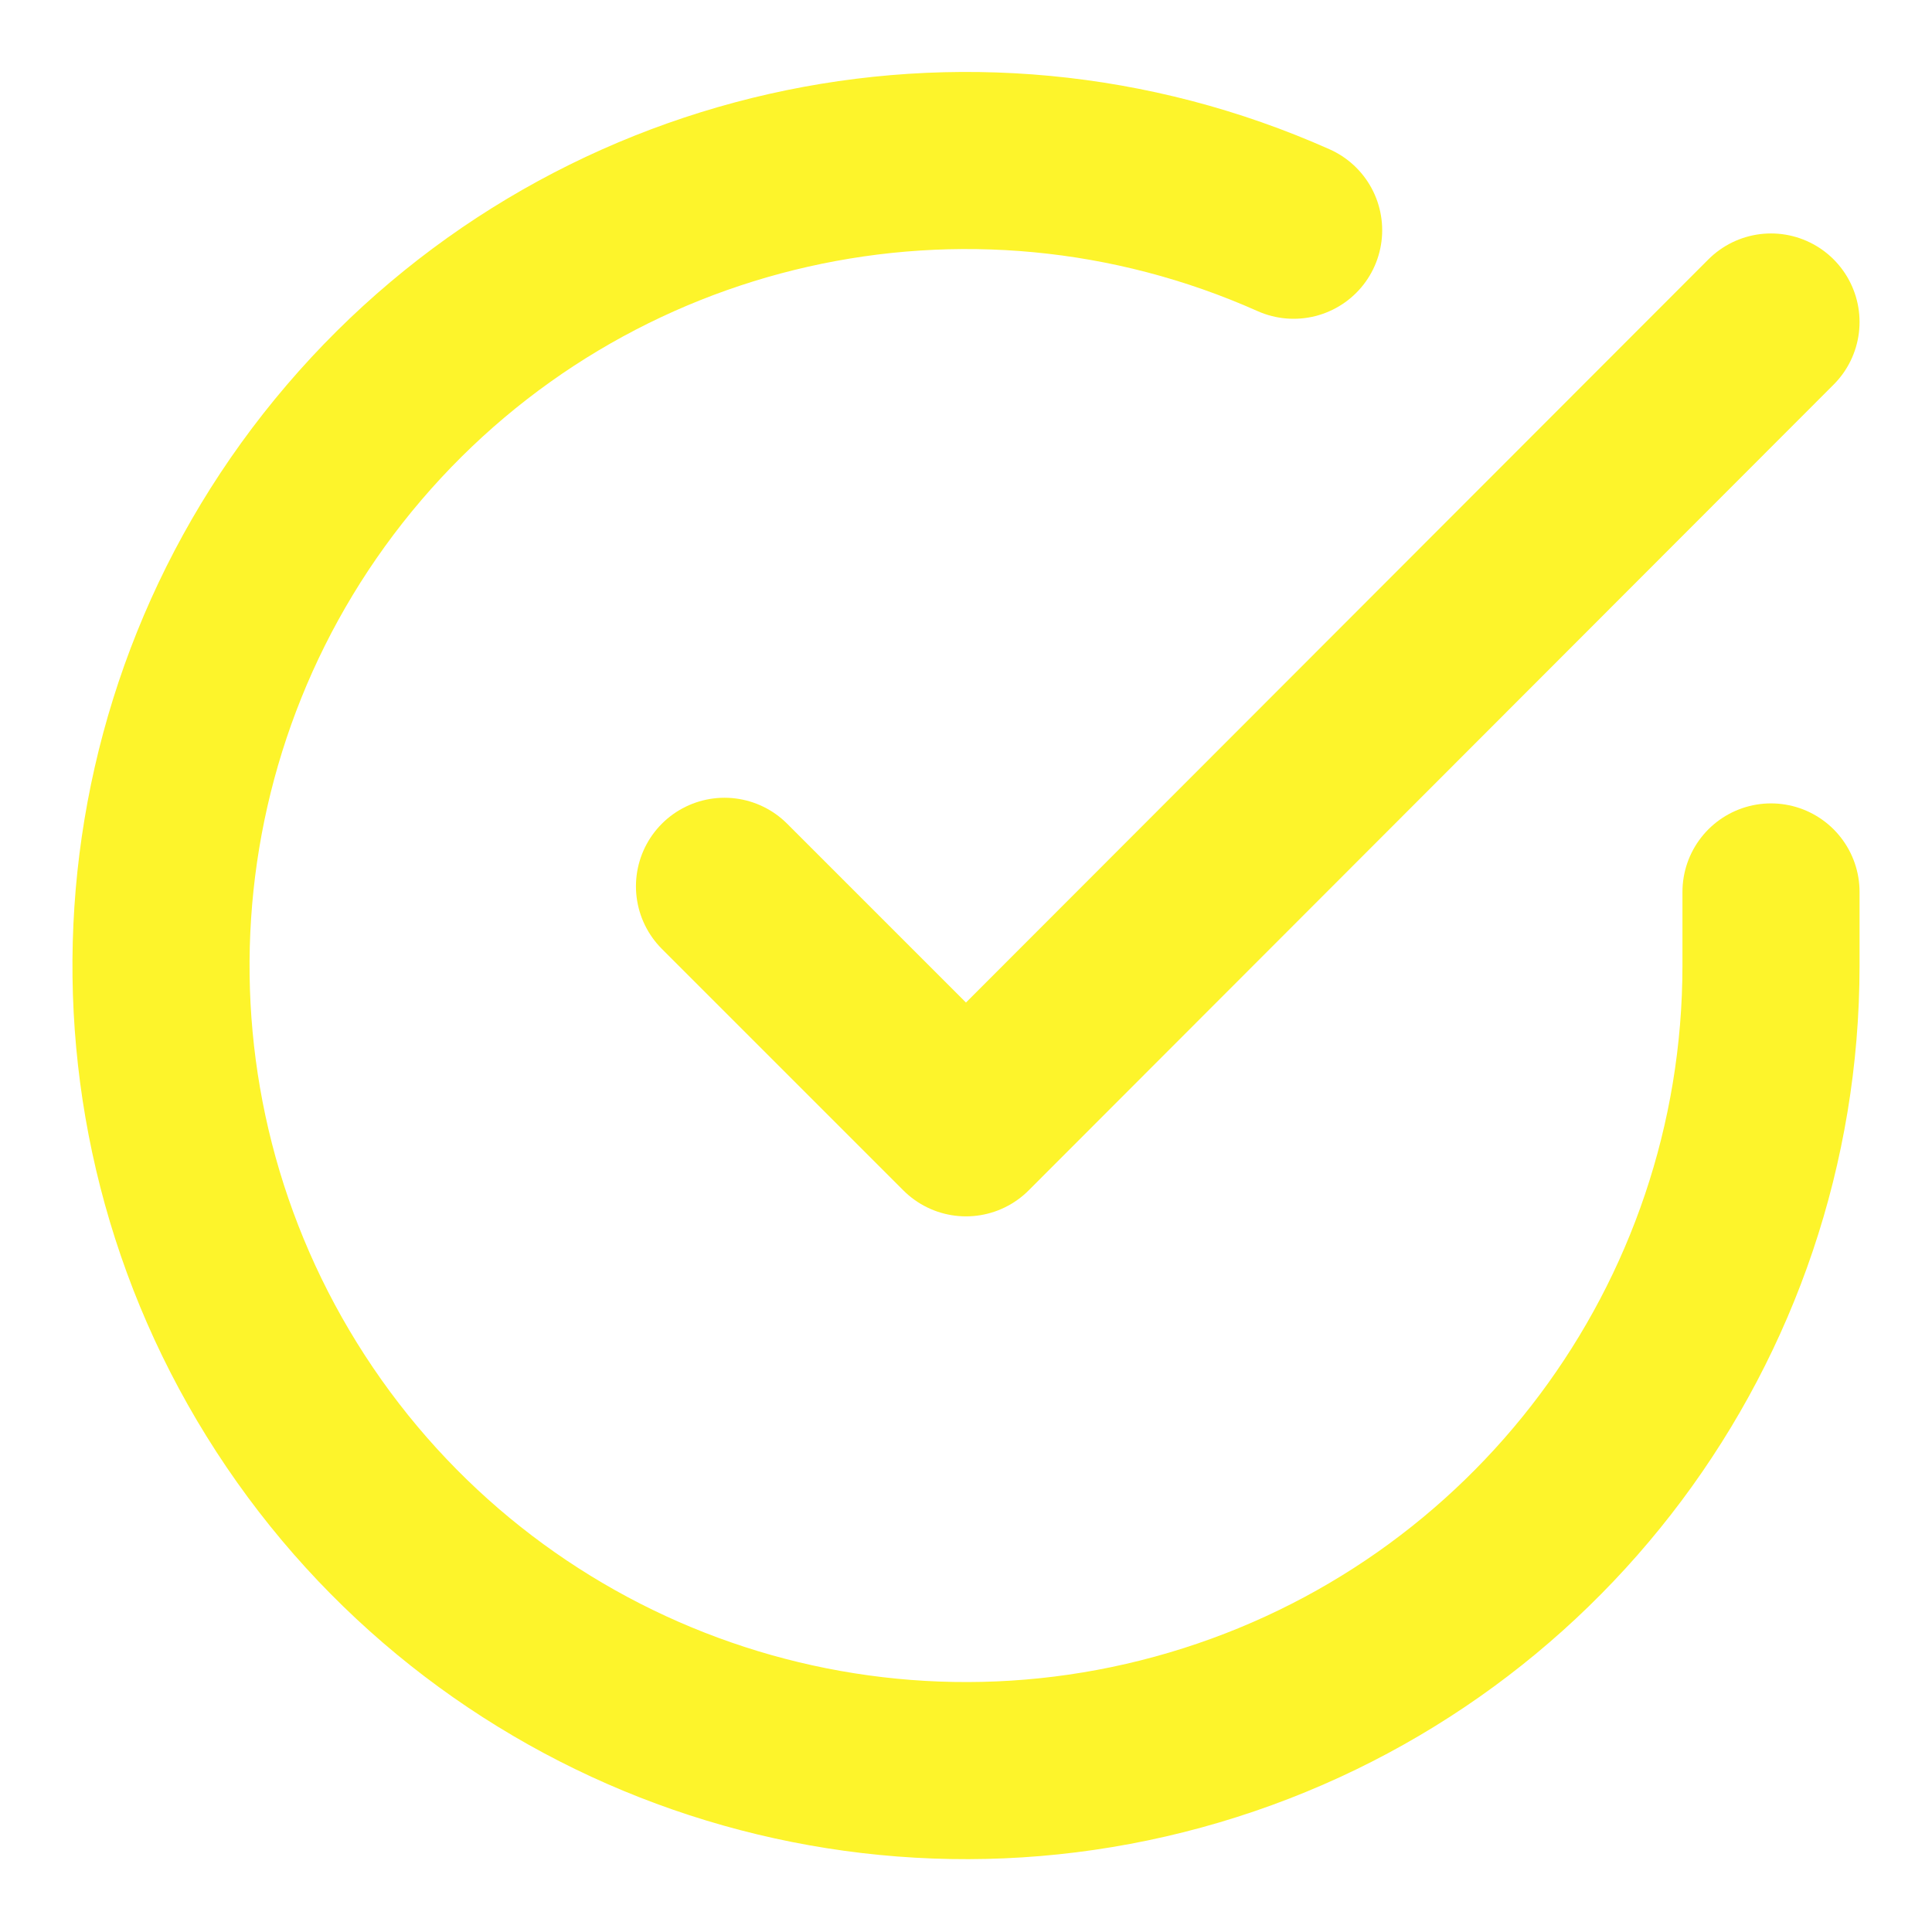
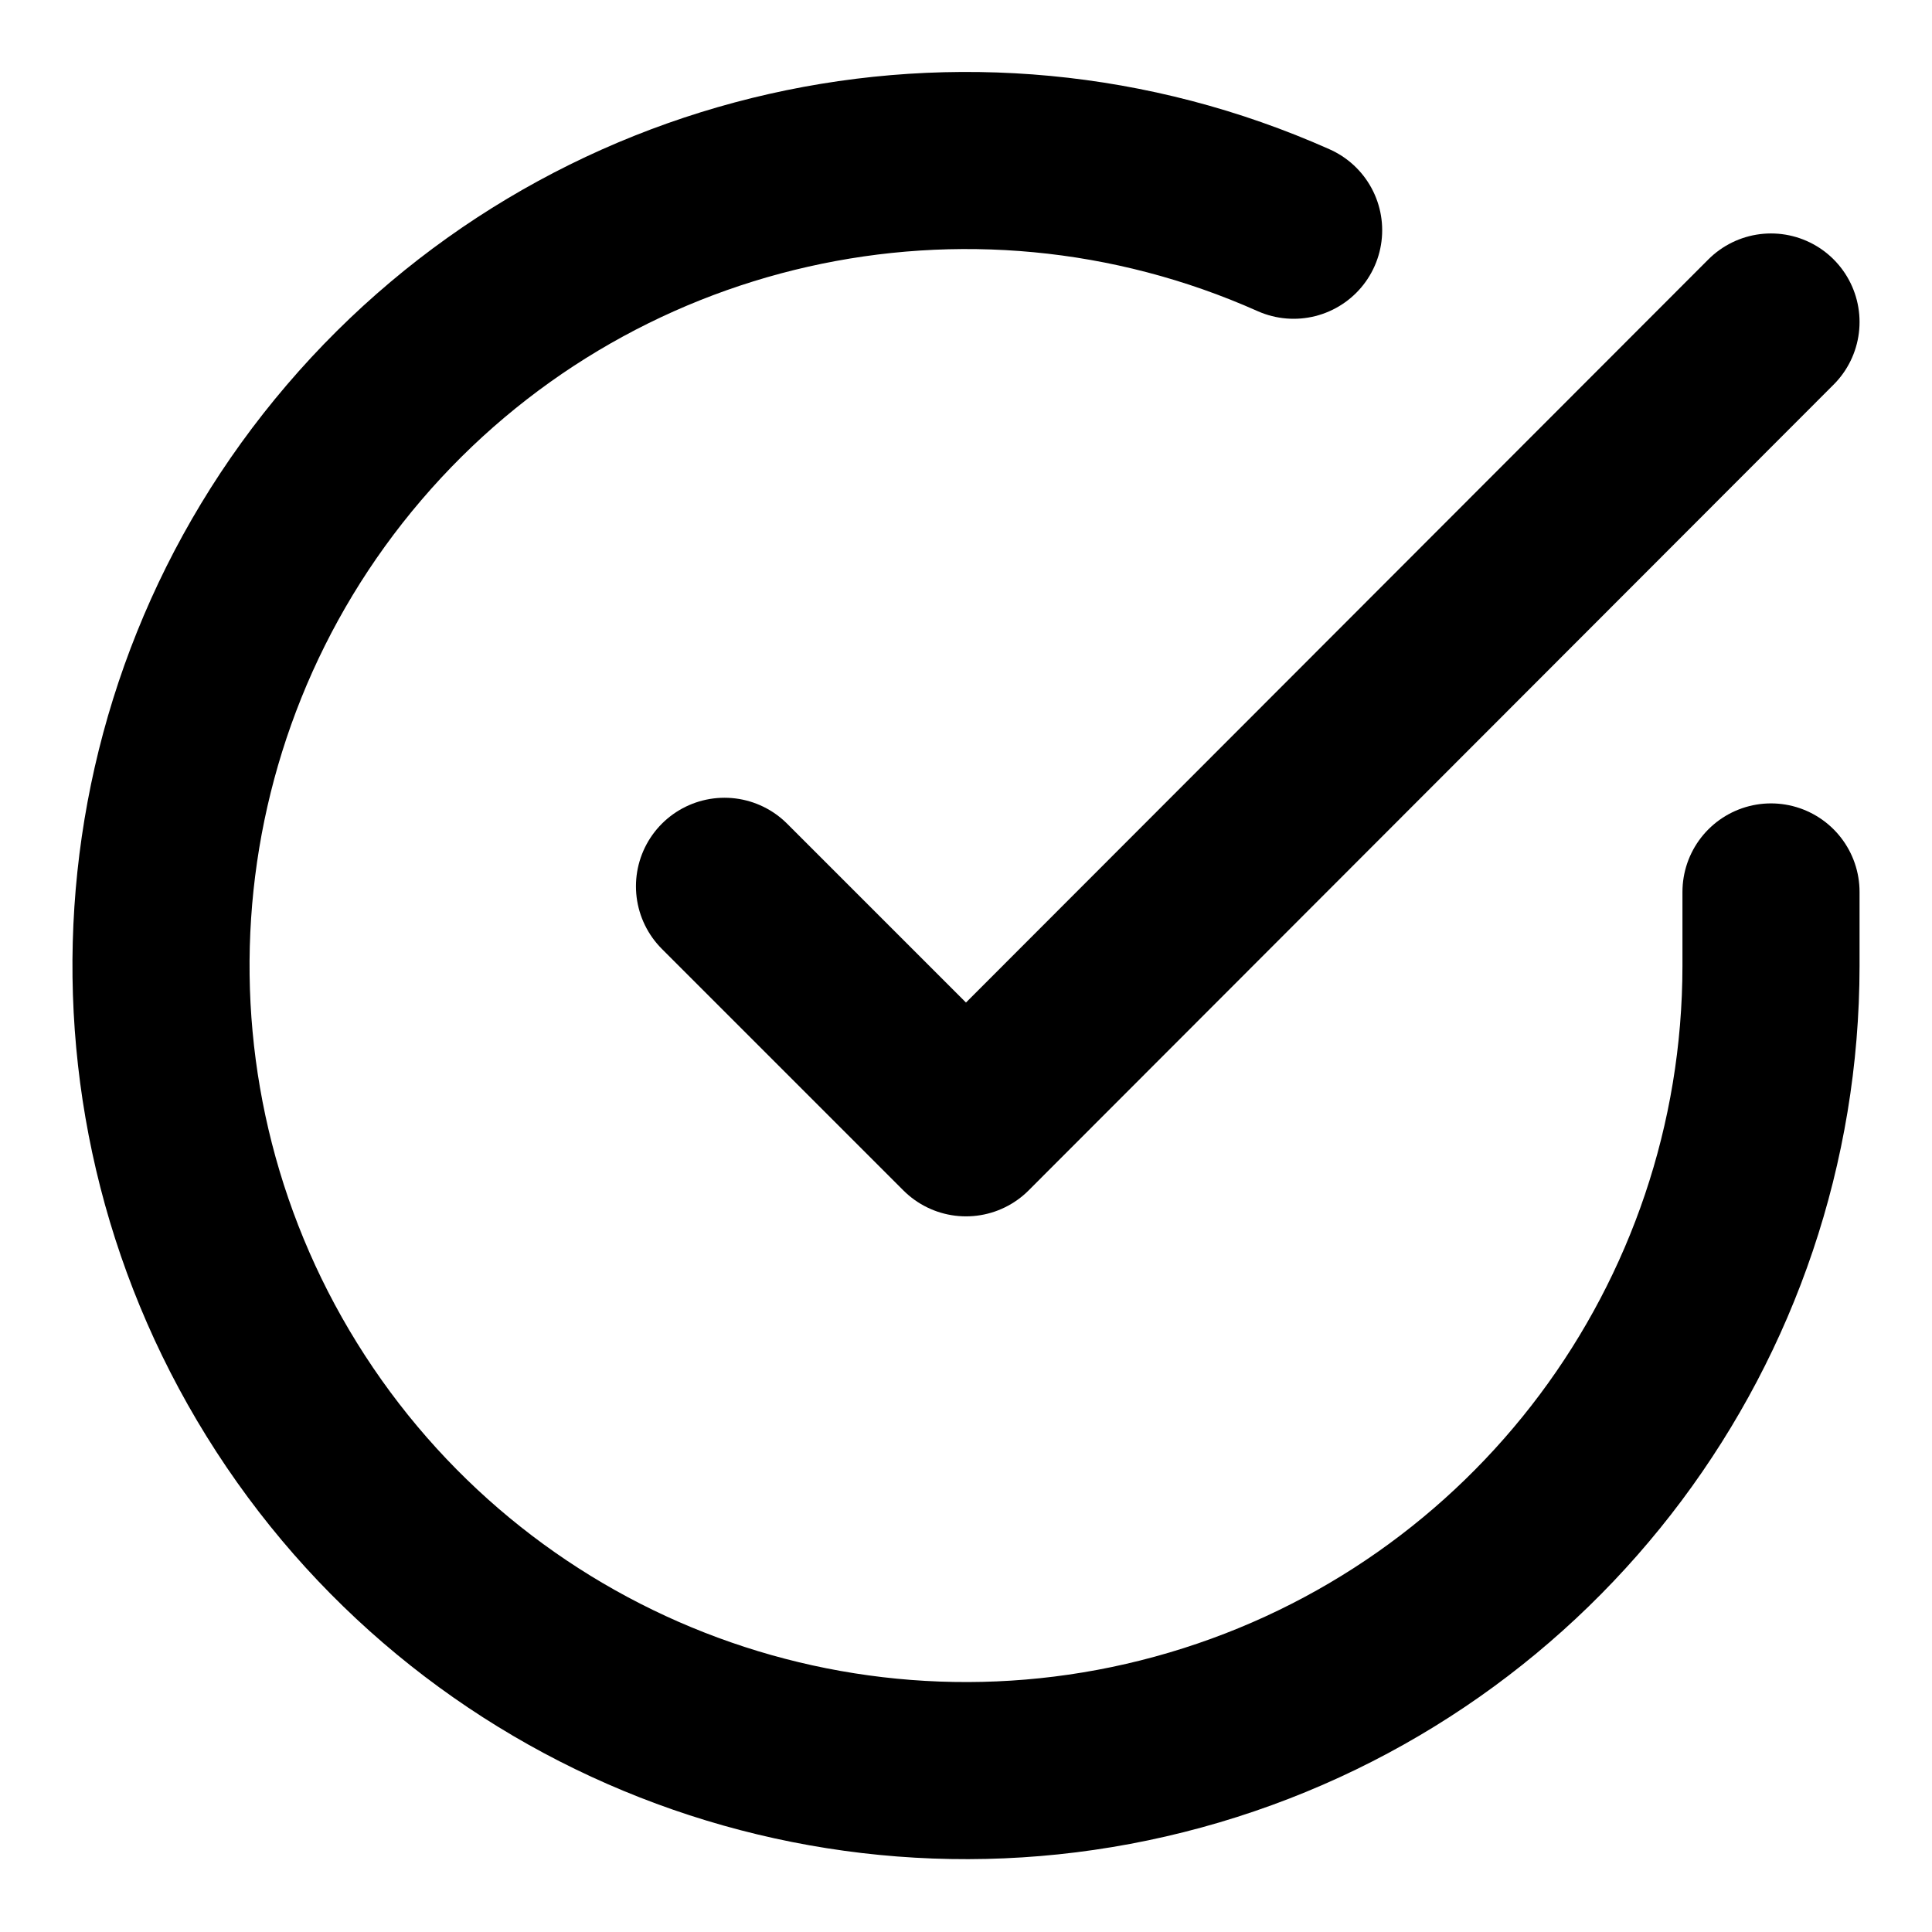
- <svg xmlns="http://www.w3.org/2000/svg" width="32" height="32" viewBox="0 0 24 24" fill="none" stroke="#fdf42b" stroke-width="2.2" stroke-linecap="round" stroke-linejoin="round">
+ <svg xmlns="http://www.w3.org/2000/svg" width="32" height="32" viewBox="0 0 24 24" fill="none" stroke="currentColor" stroke-width="2.2" stroke-linecap="round" stroke-linejoin="round">
  <path d="M22 11.08V12a10 10 0 1 1-5.93-9.14" />
  <polyline points="22 4 12 14.01 9 11.01" />
</svg>
